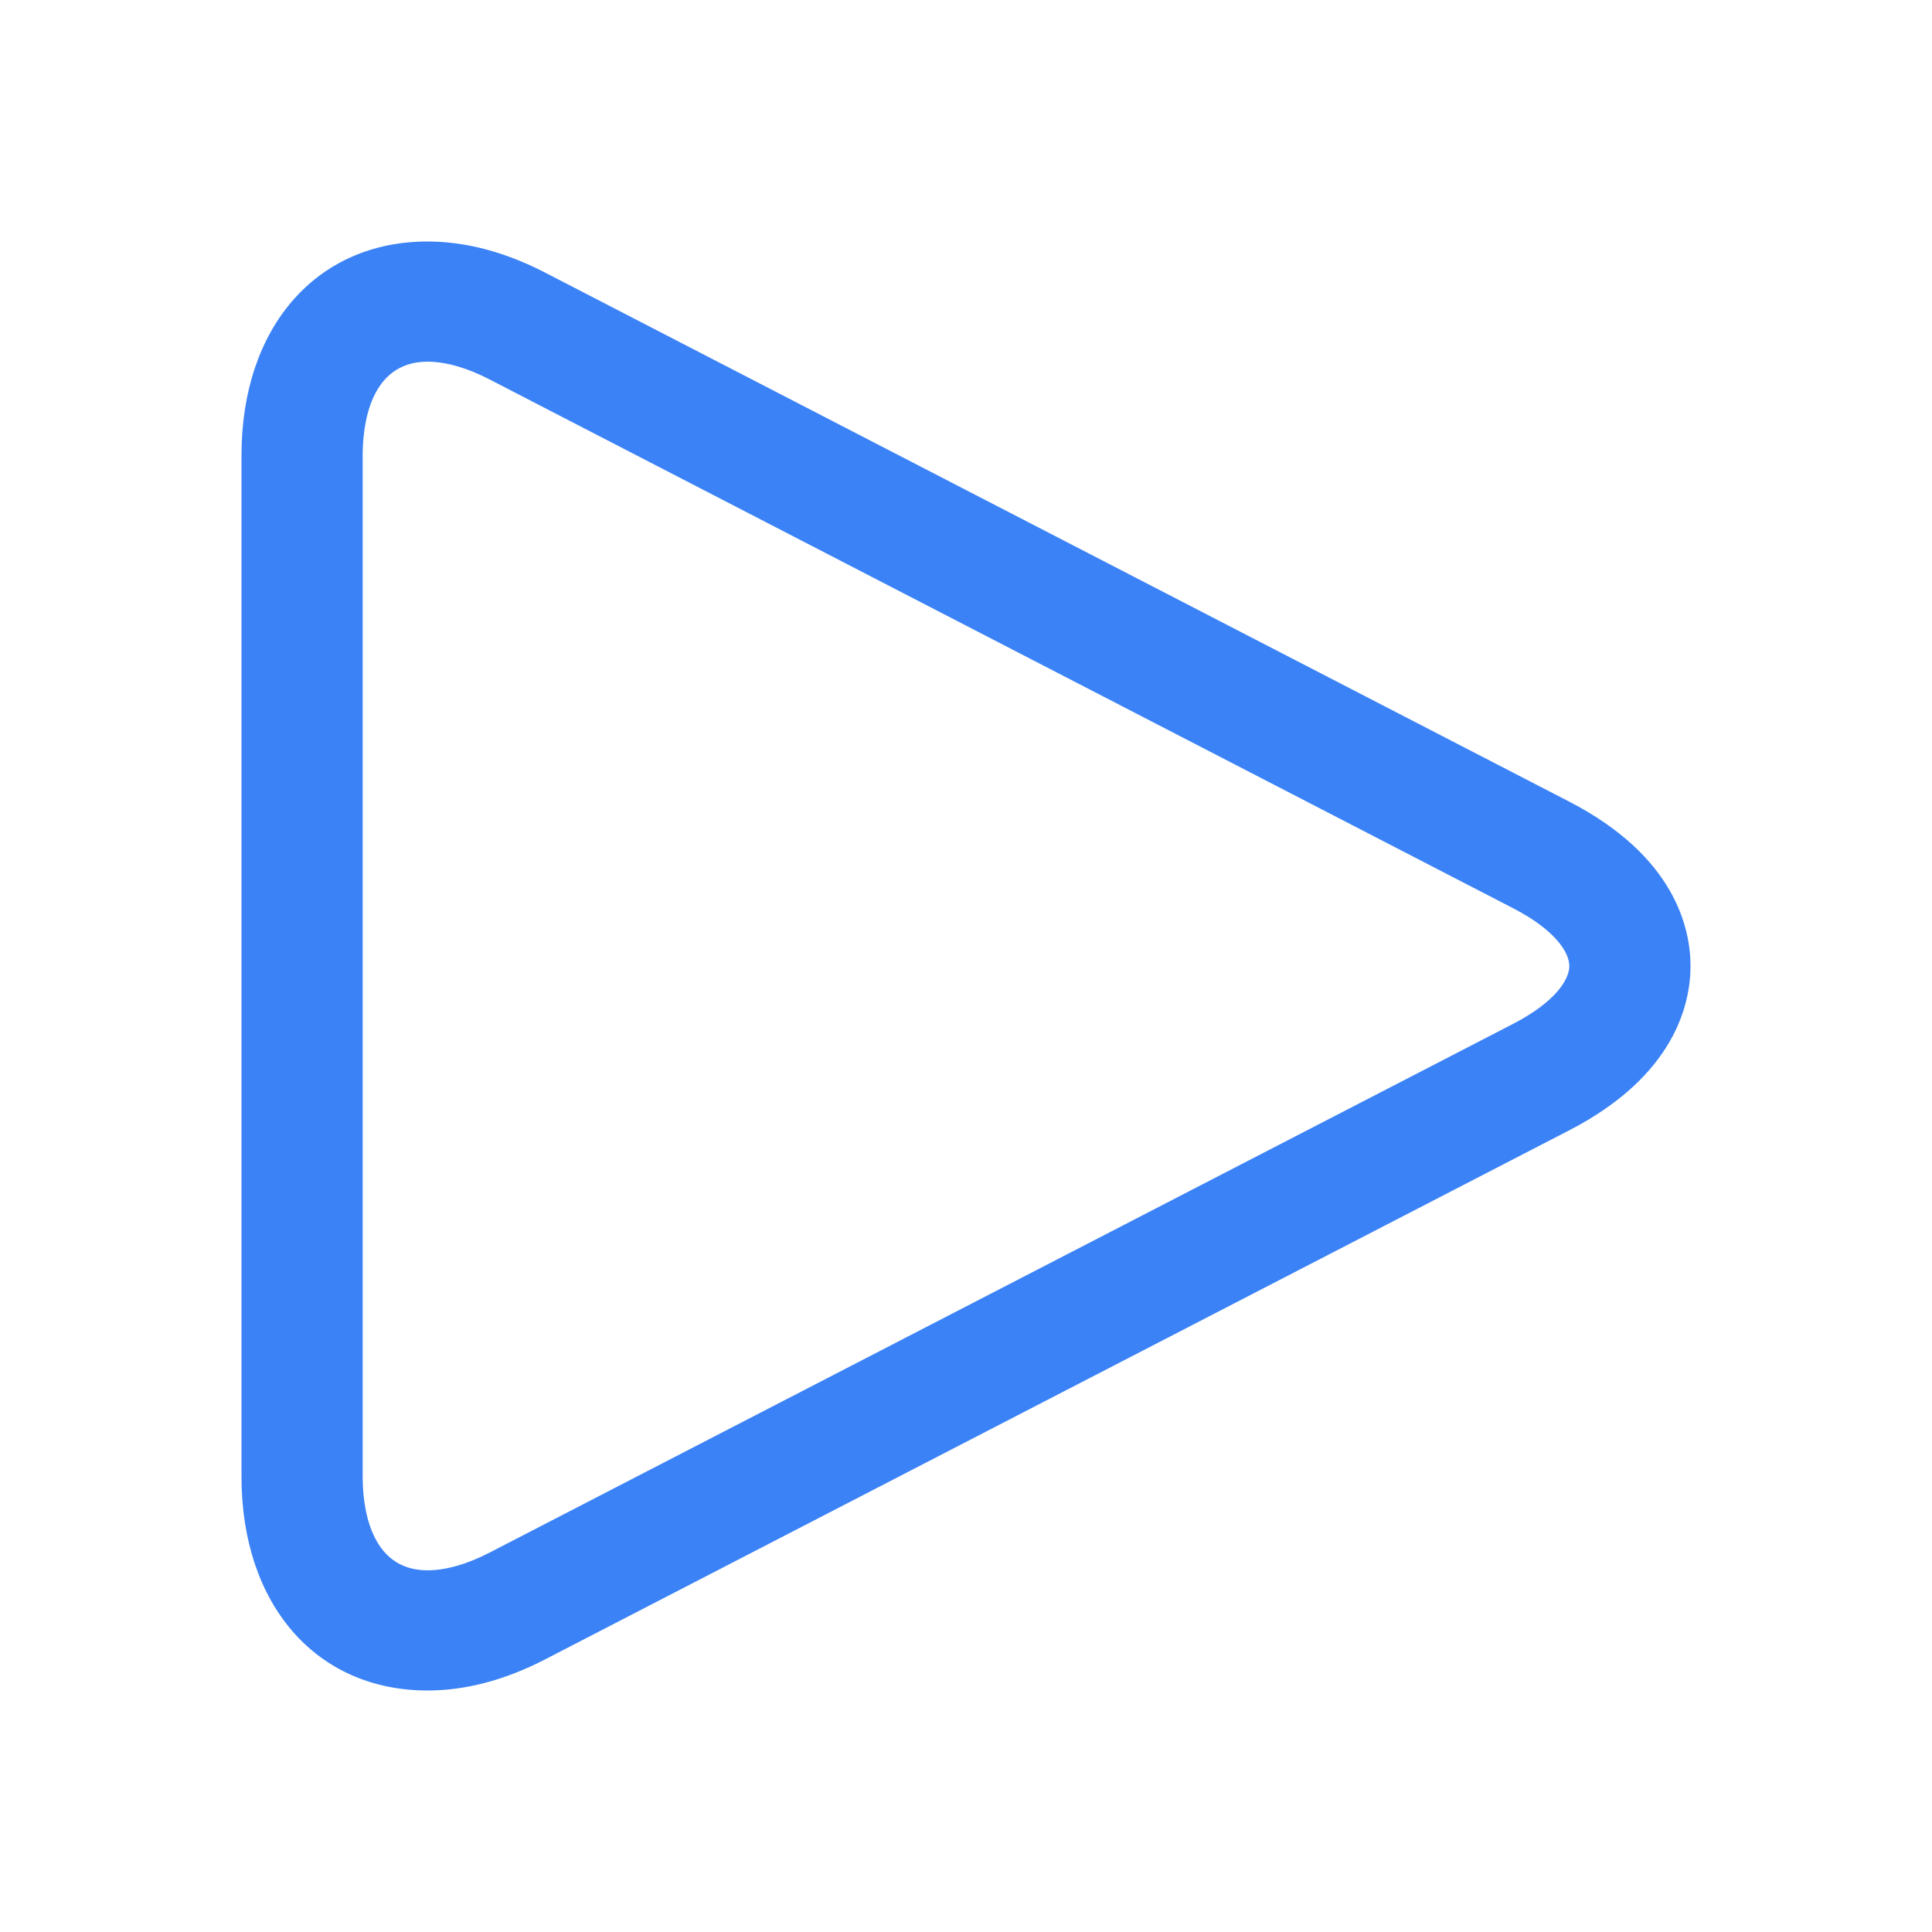
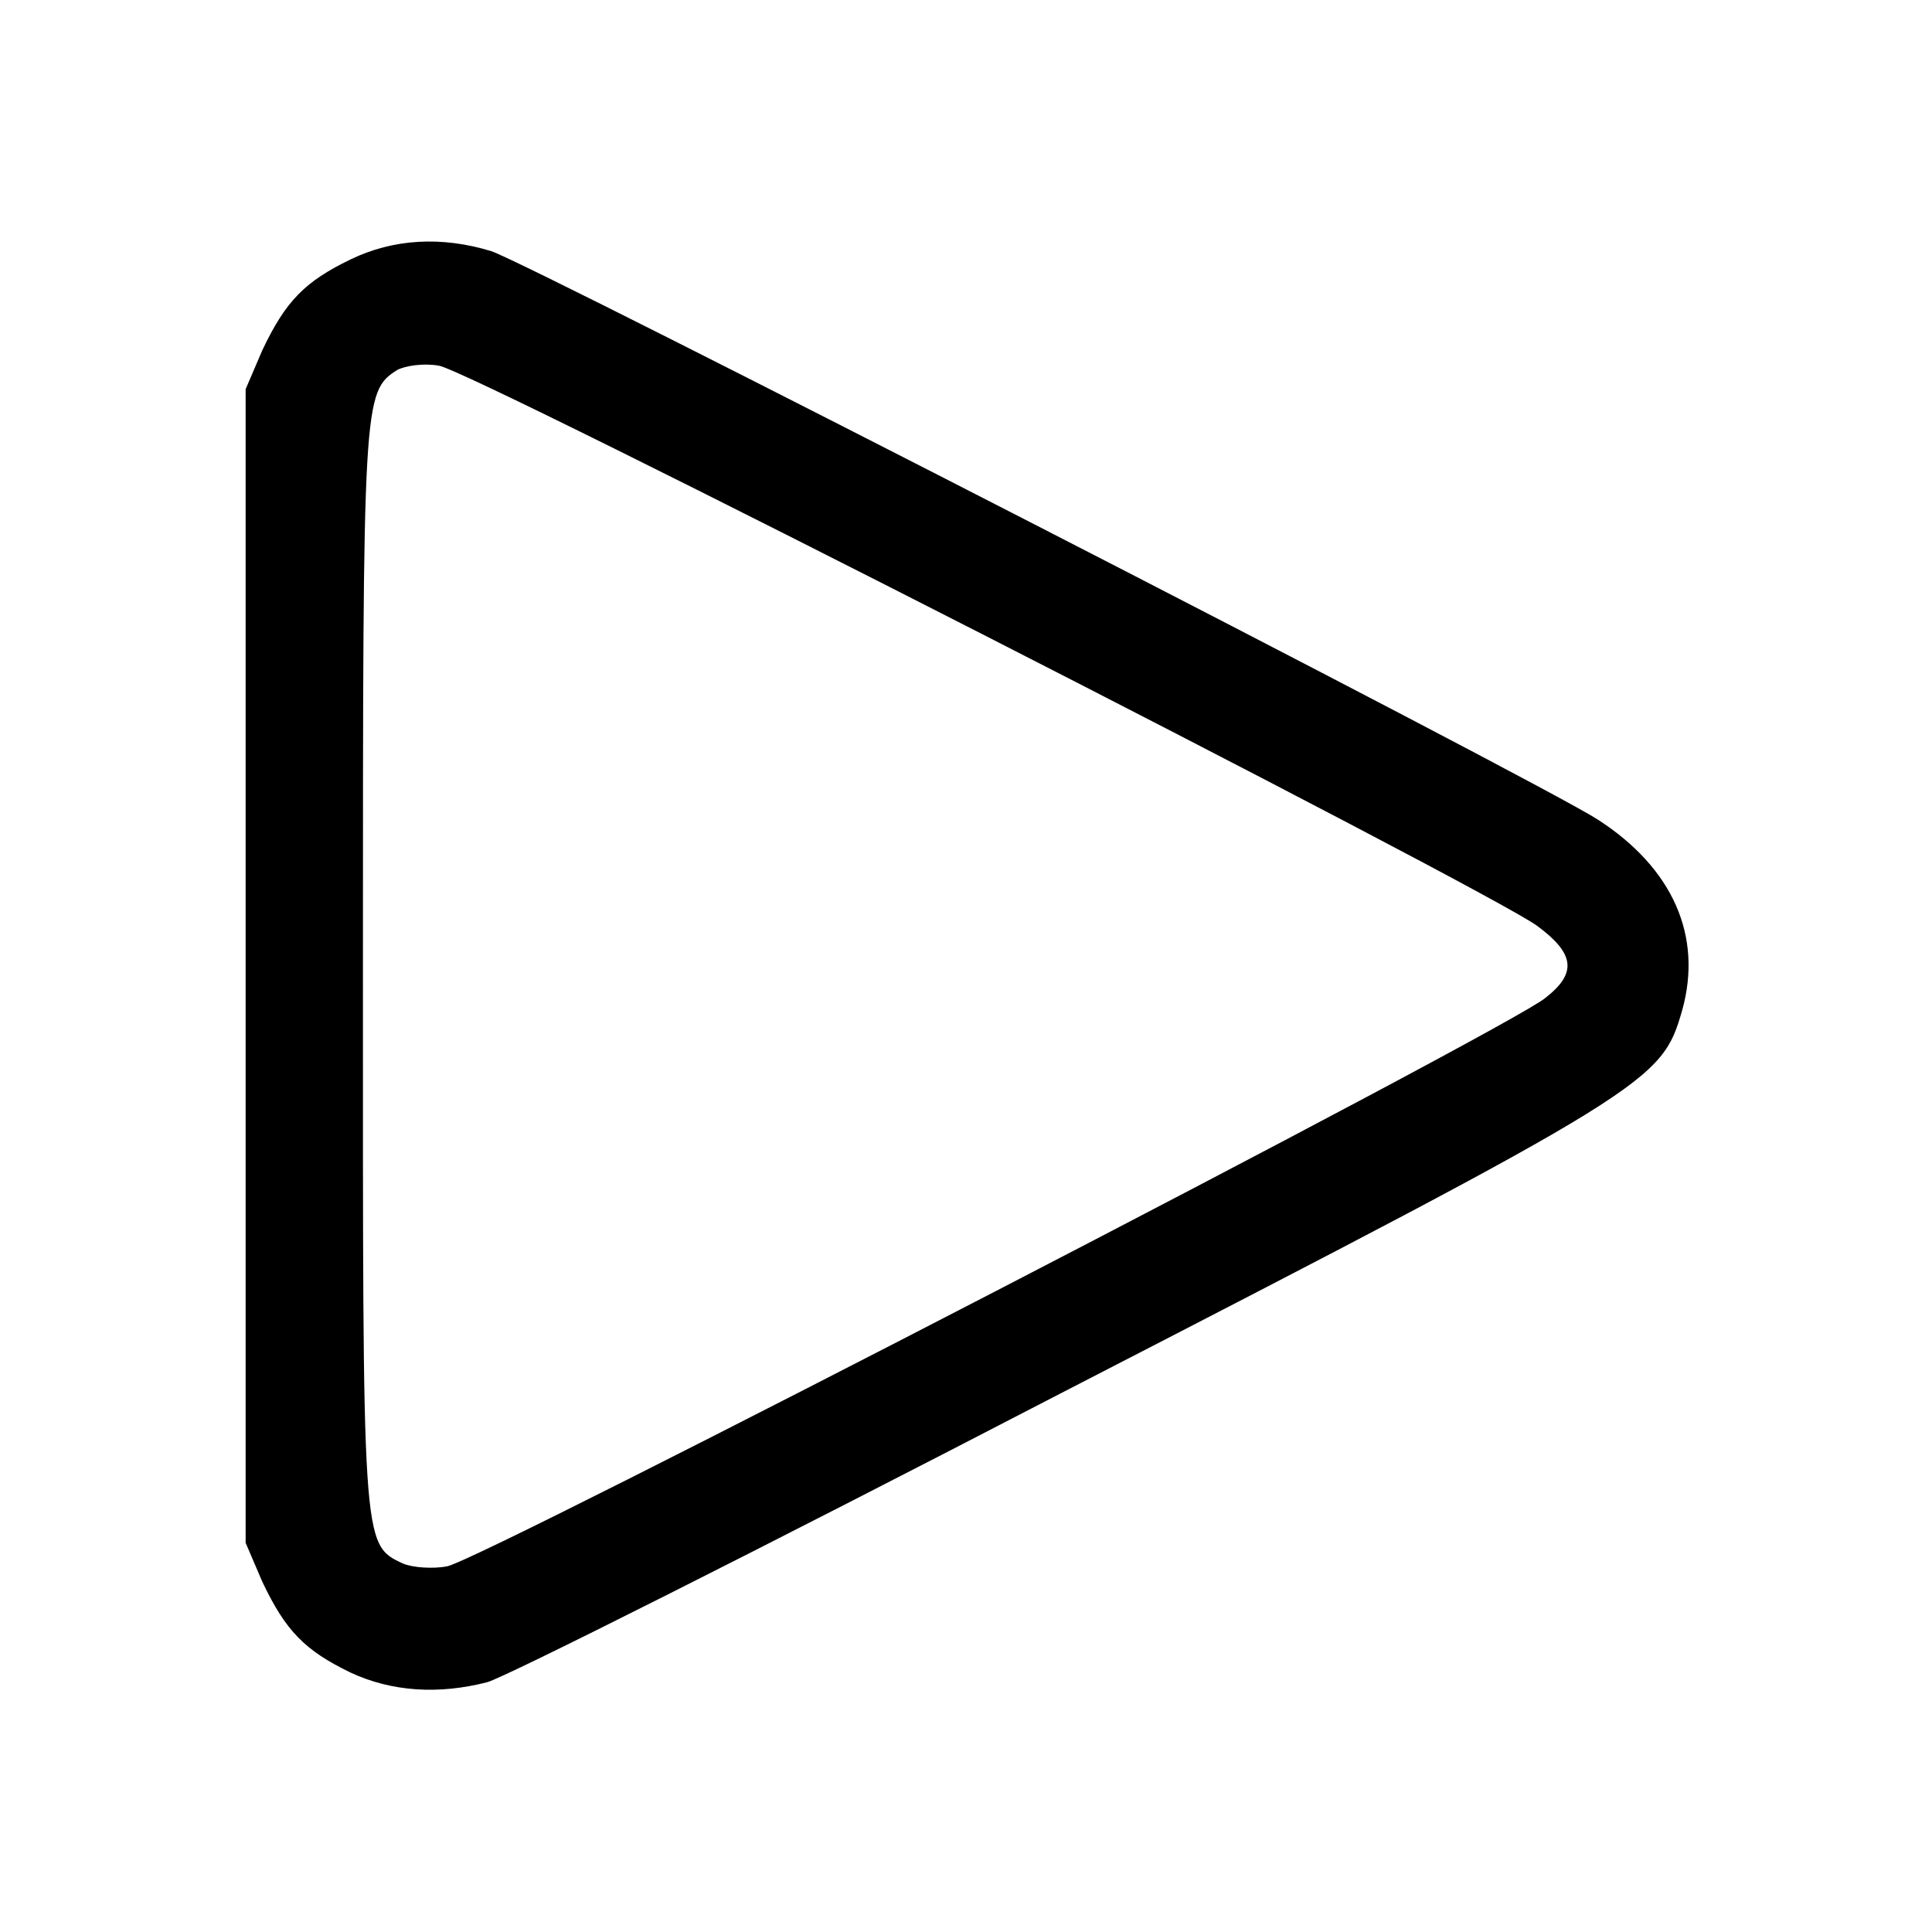
- <svg xmlns="http://www.w3.org/2000/svg" t="1782206817119" class="icon" viewBox="0 0 1024 1024" version="1.1" p-id="44012" width="14" height="14" fill="#3b82f6">
-   <path d="M226.592 896C167.616 896 128 850.48 128 782.736V241.264C128 173.52 167.616 128 226.592 128c20.176 0 41.136 5.536 62.288 16.464l542.864 280.432C887.648 453.792 896 491.872 896 512s-8.352 58.208-64.272 87.088L288.864 879.536C267.712 890.464 246.768 896 226.592 896z m0-704.304c-31.008 0-34.368 34.656-34.368 49.568v541.472c0 14.896 3.344 49.568 34.368 49.568 9.6 0 20.88-3.2 32.608-9.248l542.864-280.432c21.904-11.328 29.712-23.232 29.712-30.608s-7.808-19.28-29.712-30.592L259.2 200.96c-11.728-6.048-23.008-9.264-32.608-9.264z" fill="#3b82f6" p-id="44013" />
+ <svg xmlns="http://www.w3.org/2000/svg" viewBox="0 0 14 14">
+   <path fill-rule="evenodd" d="M 2.54 1.88 C 2.21 2.04, 2.07 2.18, 1.90 2.54 L 1.78 2.82 1.78 7.00 L 1.78 11.18 1.90 11.46 C 2.07 11.82, 2.21 11.96, 2.54 12.12 C 2.84 12.26, 3.18 12.28, 3.53 12.19 C 3.65 12.16, 5.52 11.22, 7.68 10.10 C 11.99 7.88, 12.04 7.84, 12.19 7.32 C 12.34 6.78, 12.12 6.29, 11.58 5.94 C 11.13 5.65, 3.84 1.91, 3.56 1.82 C 3.20 1.71, 2.85 1.73, 2.54 1.88 M 2.88 2.68 C 2.63 2.84, 2.63 2.88, 2.63 7.00 C 2.63 11.21, 2.62 11.19, 2.92 11.33 C 2.99 11.36, 3.14 11.37, 3.24 11.35 C 3.48 11.31, 10.96 7.44, 11.20 7.23 C 11.43 7.05, 11.41 6.91, 11.14 6.71 C 10.79 6.45, 3.39 2.67, 3.18 2.65 C 3.07 2.63, 2.94 2.65, 2.88 2.68" fill="currentColor" />
</svg>
